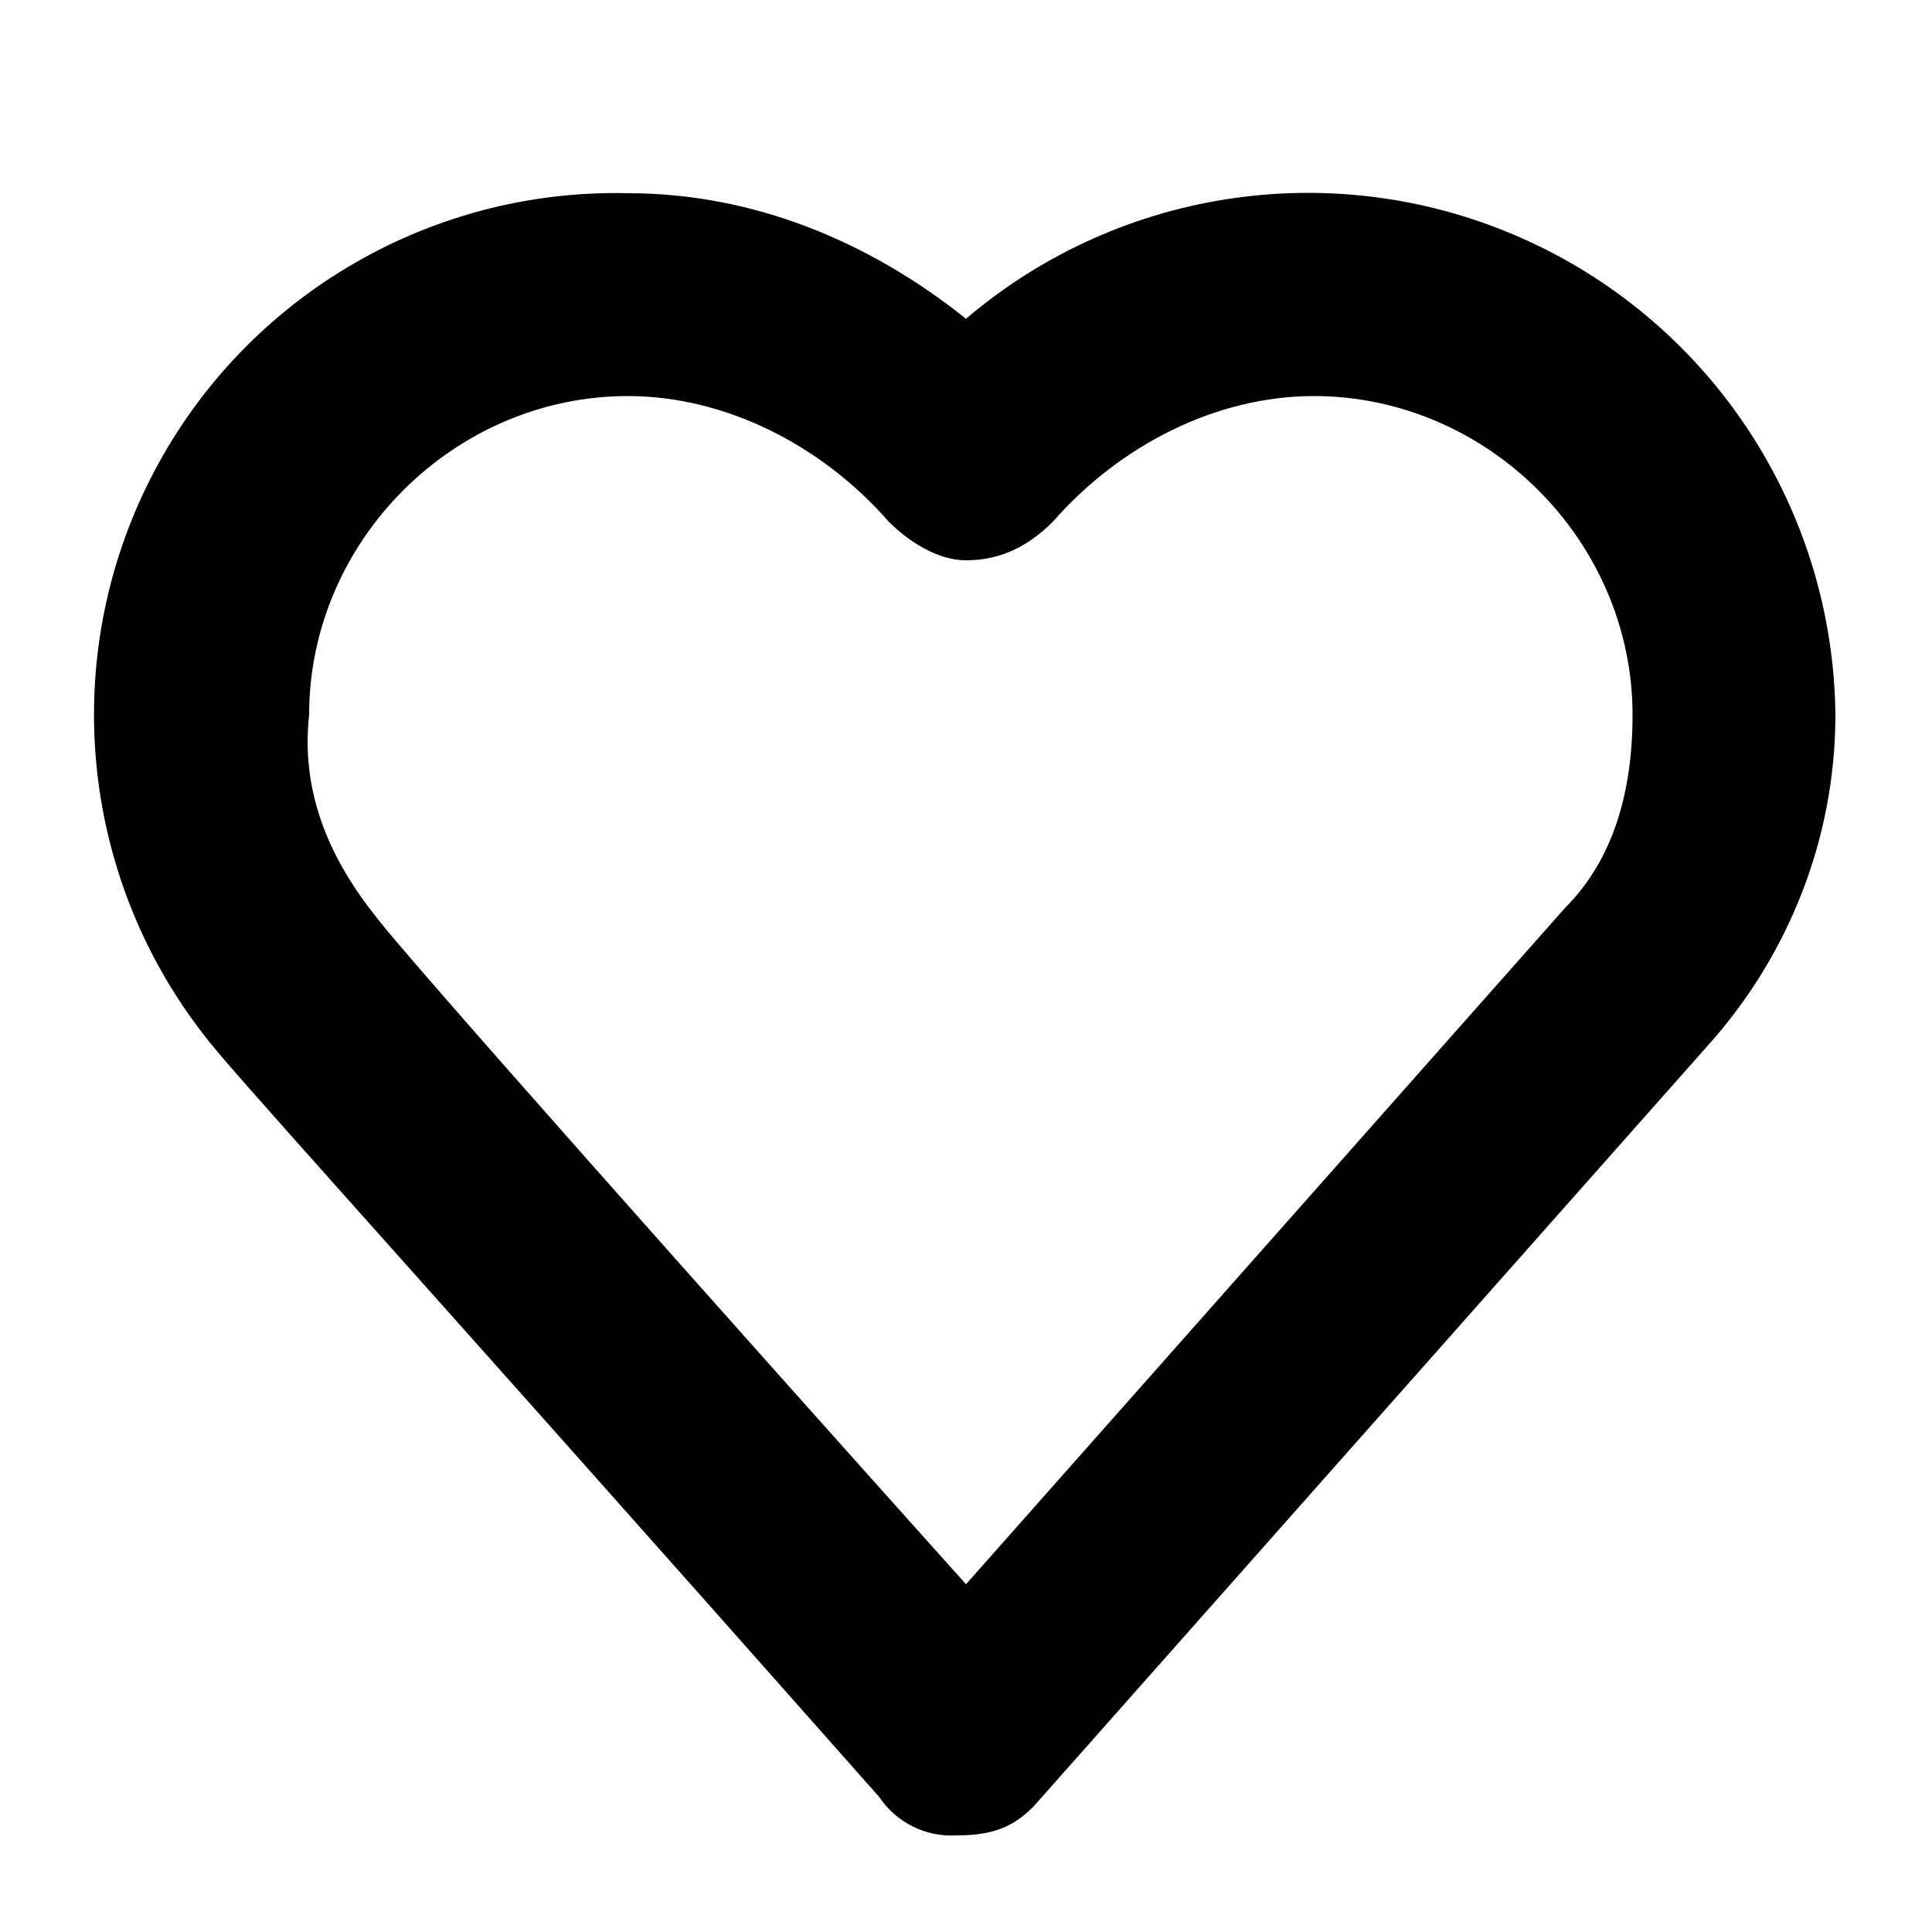
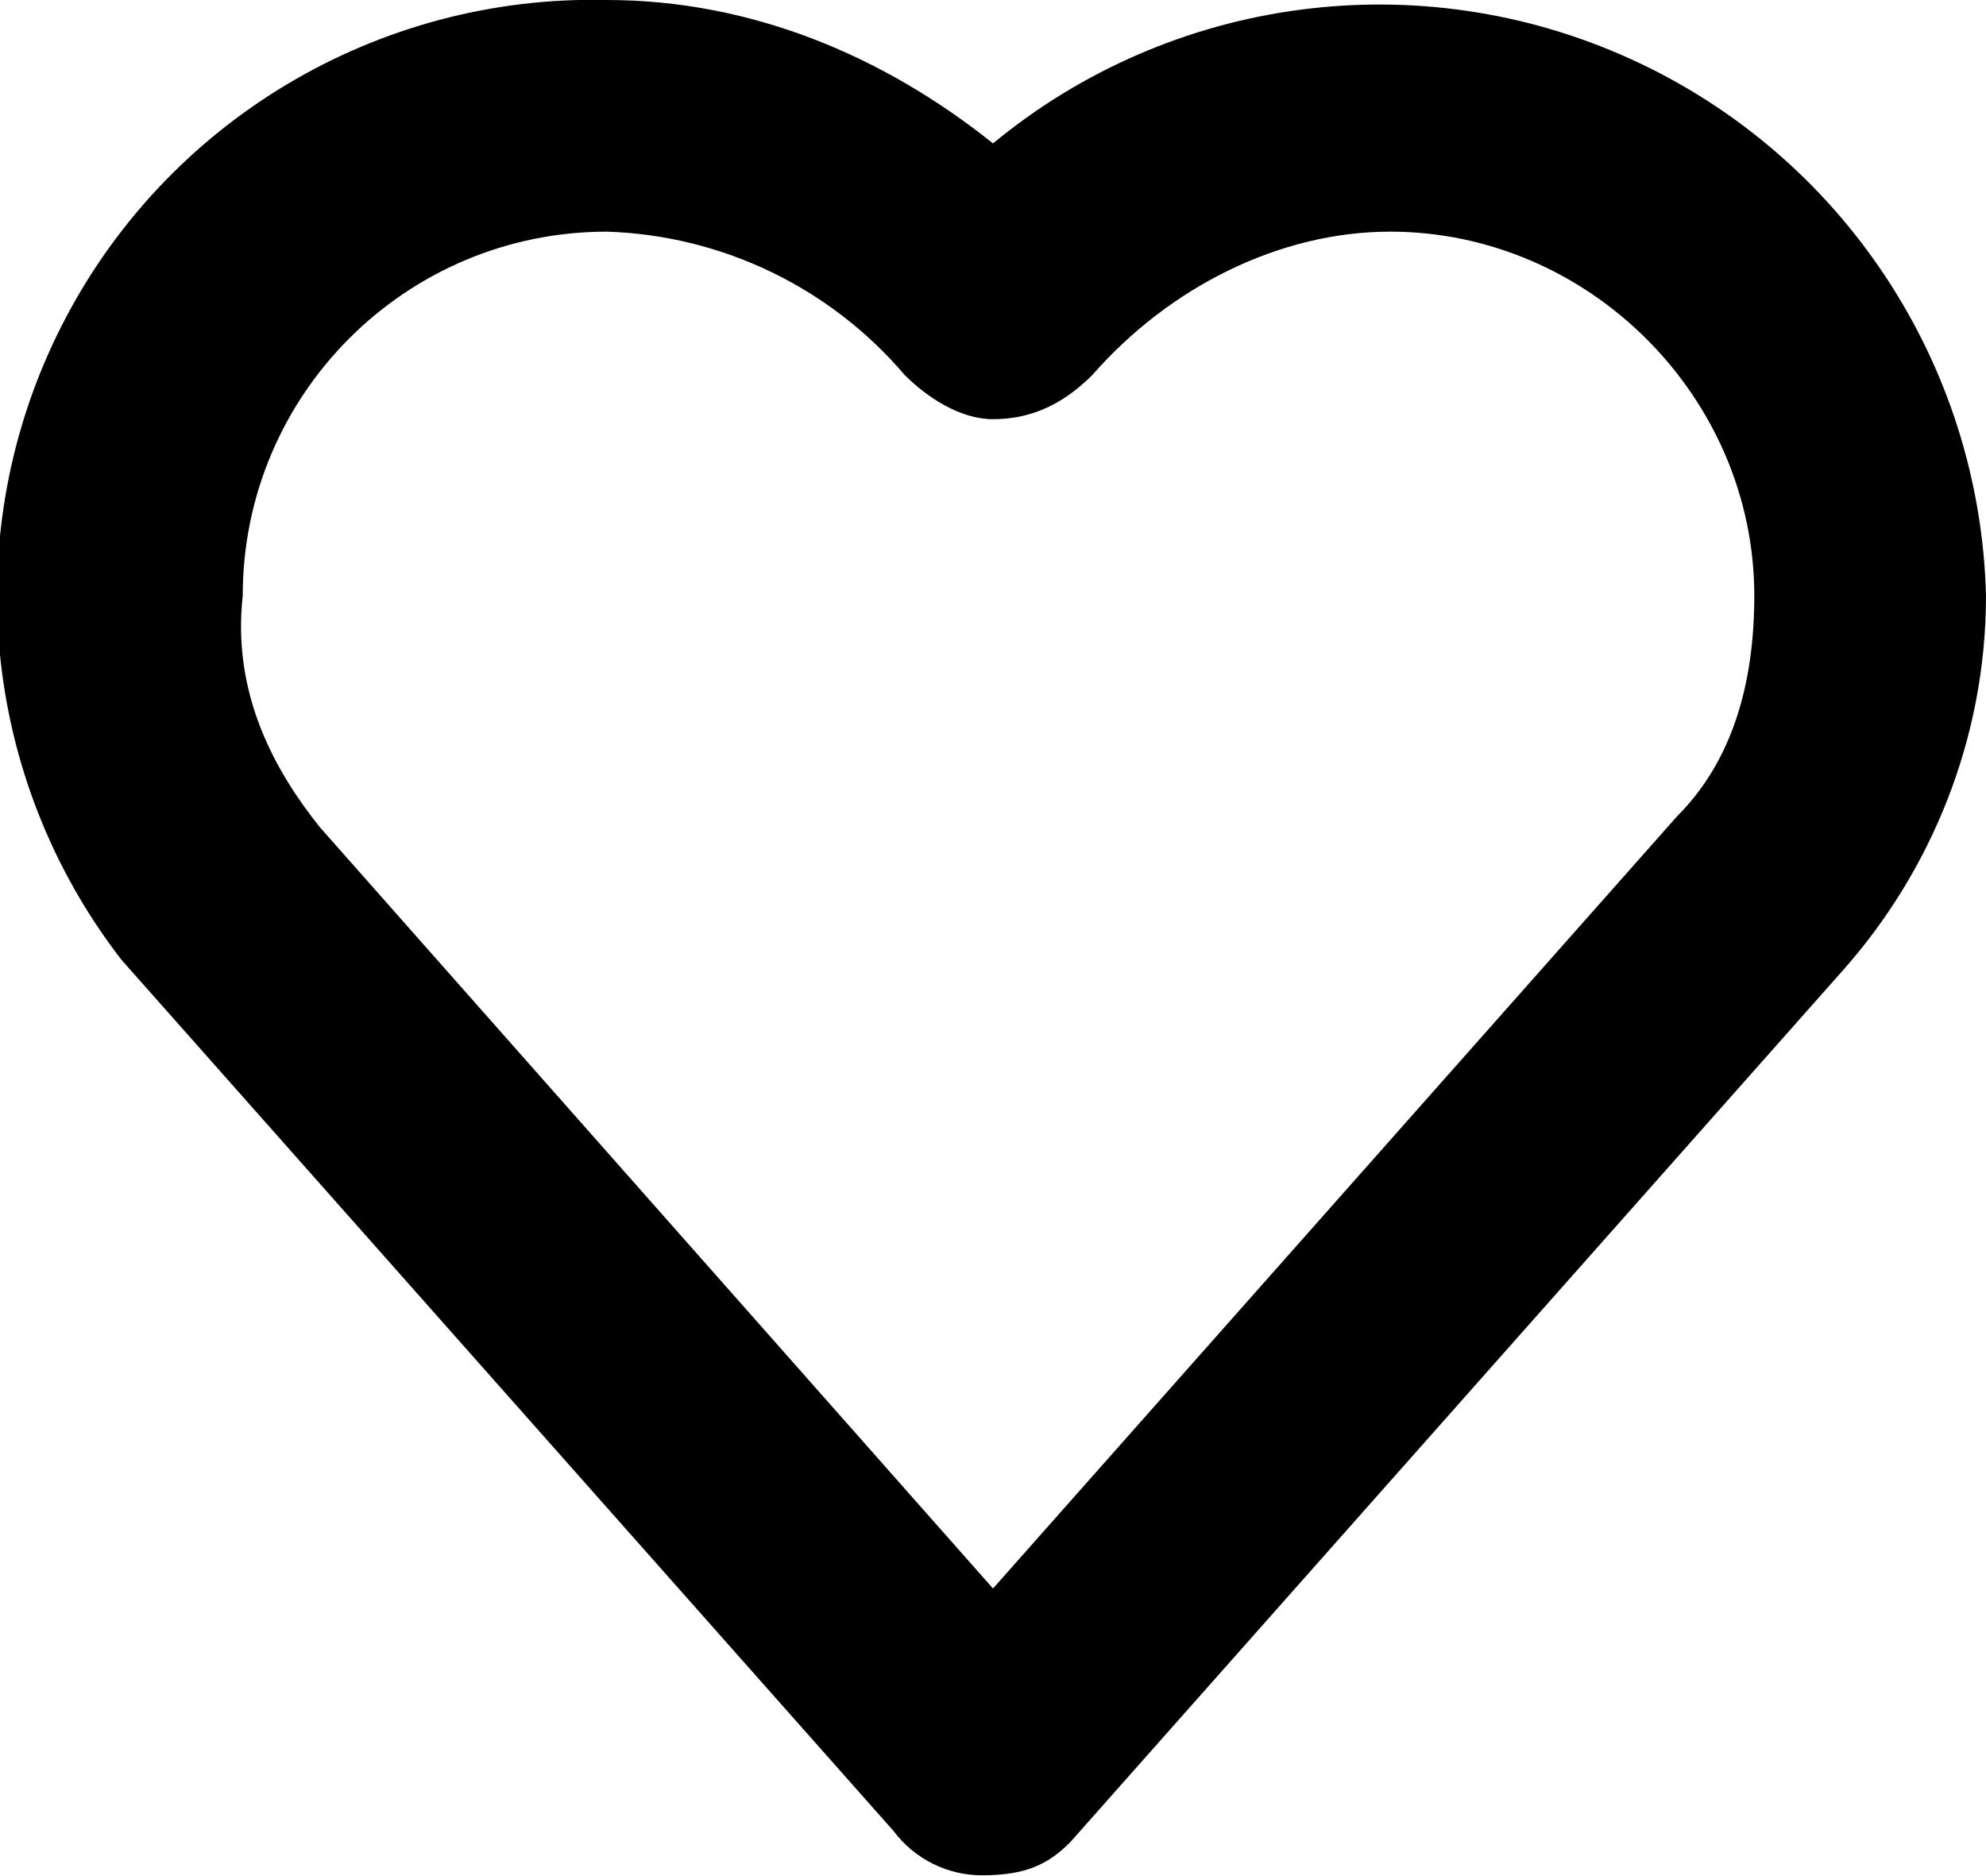
- <svg xmlns="http://www.w3.org/2000/svg" width="20" height="20" fill="none">
-   <path fill="#000" d="M9.9 19a.9.9 0 0 1-.8-.4c-5.4-6.1-6.7-7.5-7-7.9A5.4 5.4 0 0 1 6.5 2C7.8 2 9 2.5 10 3.3a5.46 5.46 0 0 1 9 4.1c0 1.3-.5 2.5-1.3 3.4l-7 7.9c-.2.2-.4.3-.8.3Zm-6-9.5c.3.4 3.5 4 6.1 6.9l6.2-7c.5-.5.7-1.2.7-2 0-1.8-1.5-3.3-3.3-3.3-1 0-2 .5-2.7 1.3-.3.3-.6.4-.9.4-.3 0-.6-.2-.8-.4-.7-.8-1.7-1.3-2.7-1.3-1.8 0-3.3 1.5-3.3 3.3-.1.9.3 1.6.7 2.1-.1 0-.1 0 0 0Z" />
+ <svg xmlns="http://www.w3.org/2000/svg" width="18" height="17" fill="none">
+   <path fill="#000" d="M8.9 17a1 1 0 0 1-.8-.4l-7-7.9A5.4 5.4 0 0 1 5.5 0C6.8 0 8 .5 9 1.3a5.5 5.5 0 0 1 9 4.1c0 1.3-.5 2.5-1.3 3.4l-7 7.9c-.2.2-.4.3-.8.3Zm-6-9.5L9 14.4l6.2-7c.5-.5.7-1.2.7-2 0-1.8-1.5-3.3-3.3-3.3-1 0-2 .5-2.7 1.3-.3.3-.6.4-.9.4-.3 0-.6-.2-.8-.4a3.7 3.7 0 0 0-2.7-1.3 3.3 3.3 0 0 0-3.3 3.3c-.1.9.3 1.6.7 2.1-.1 0-.1 0 0 0Z" />
</svg>
